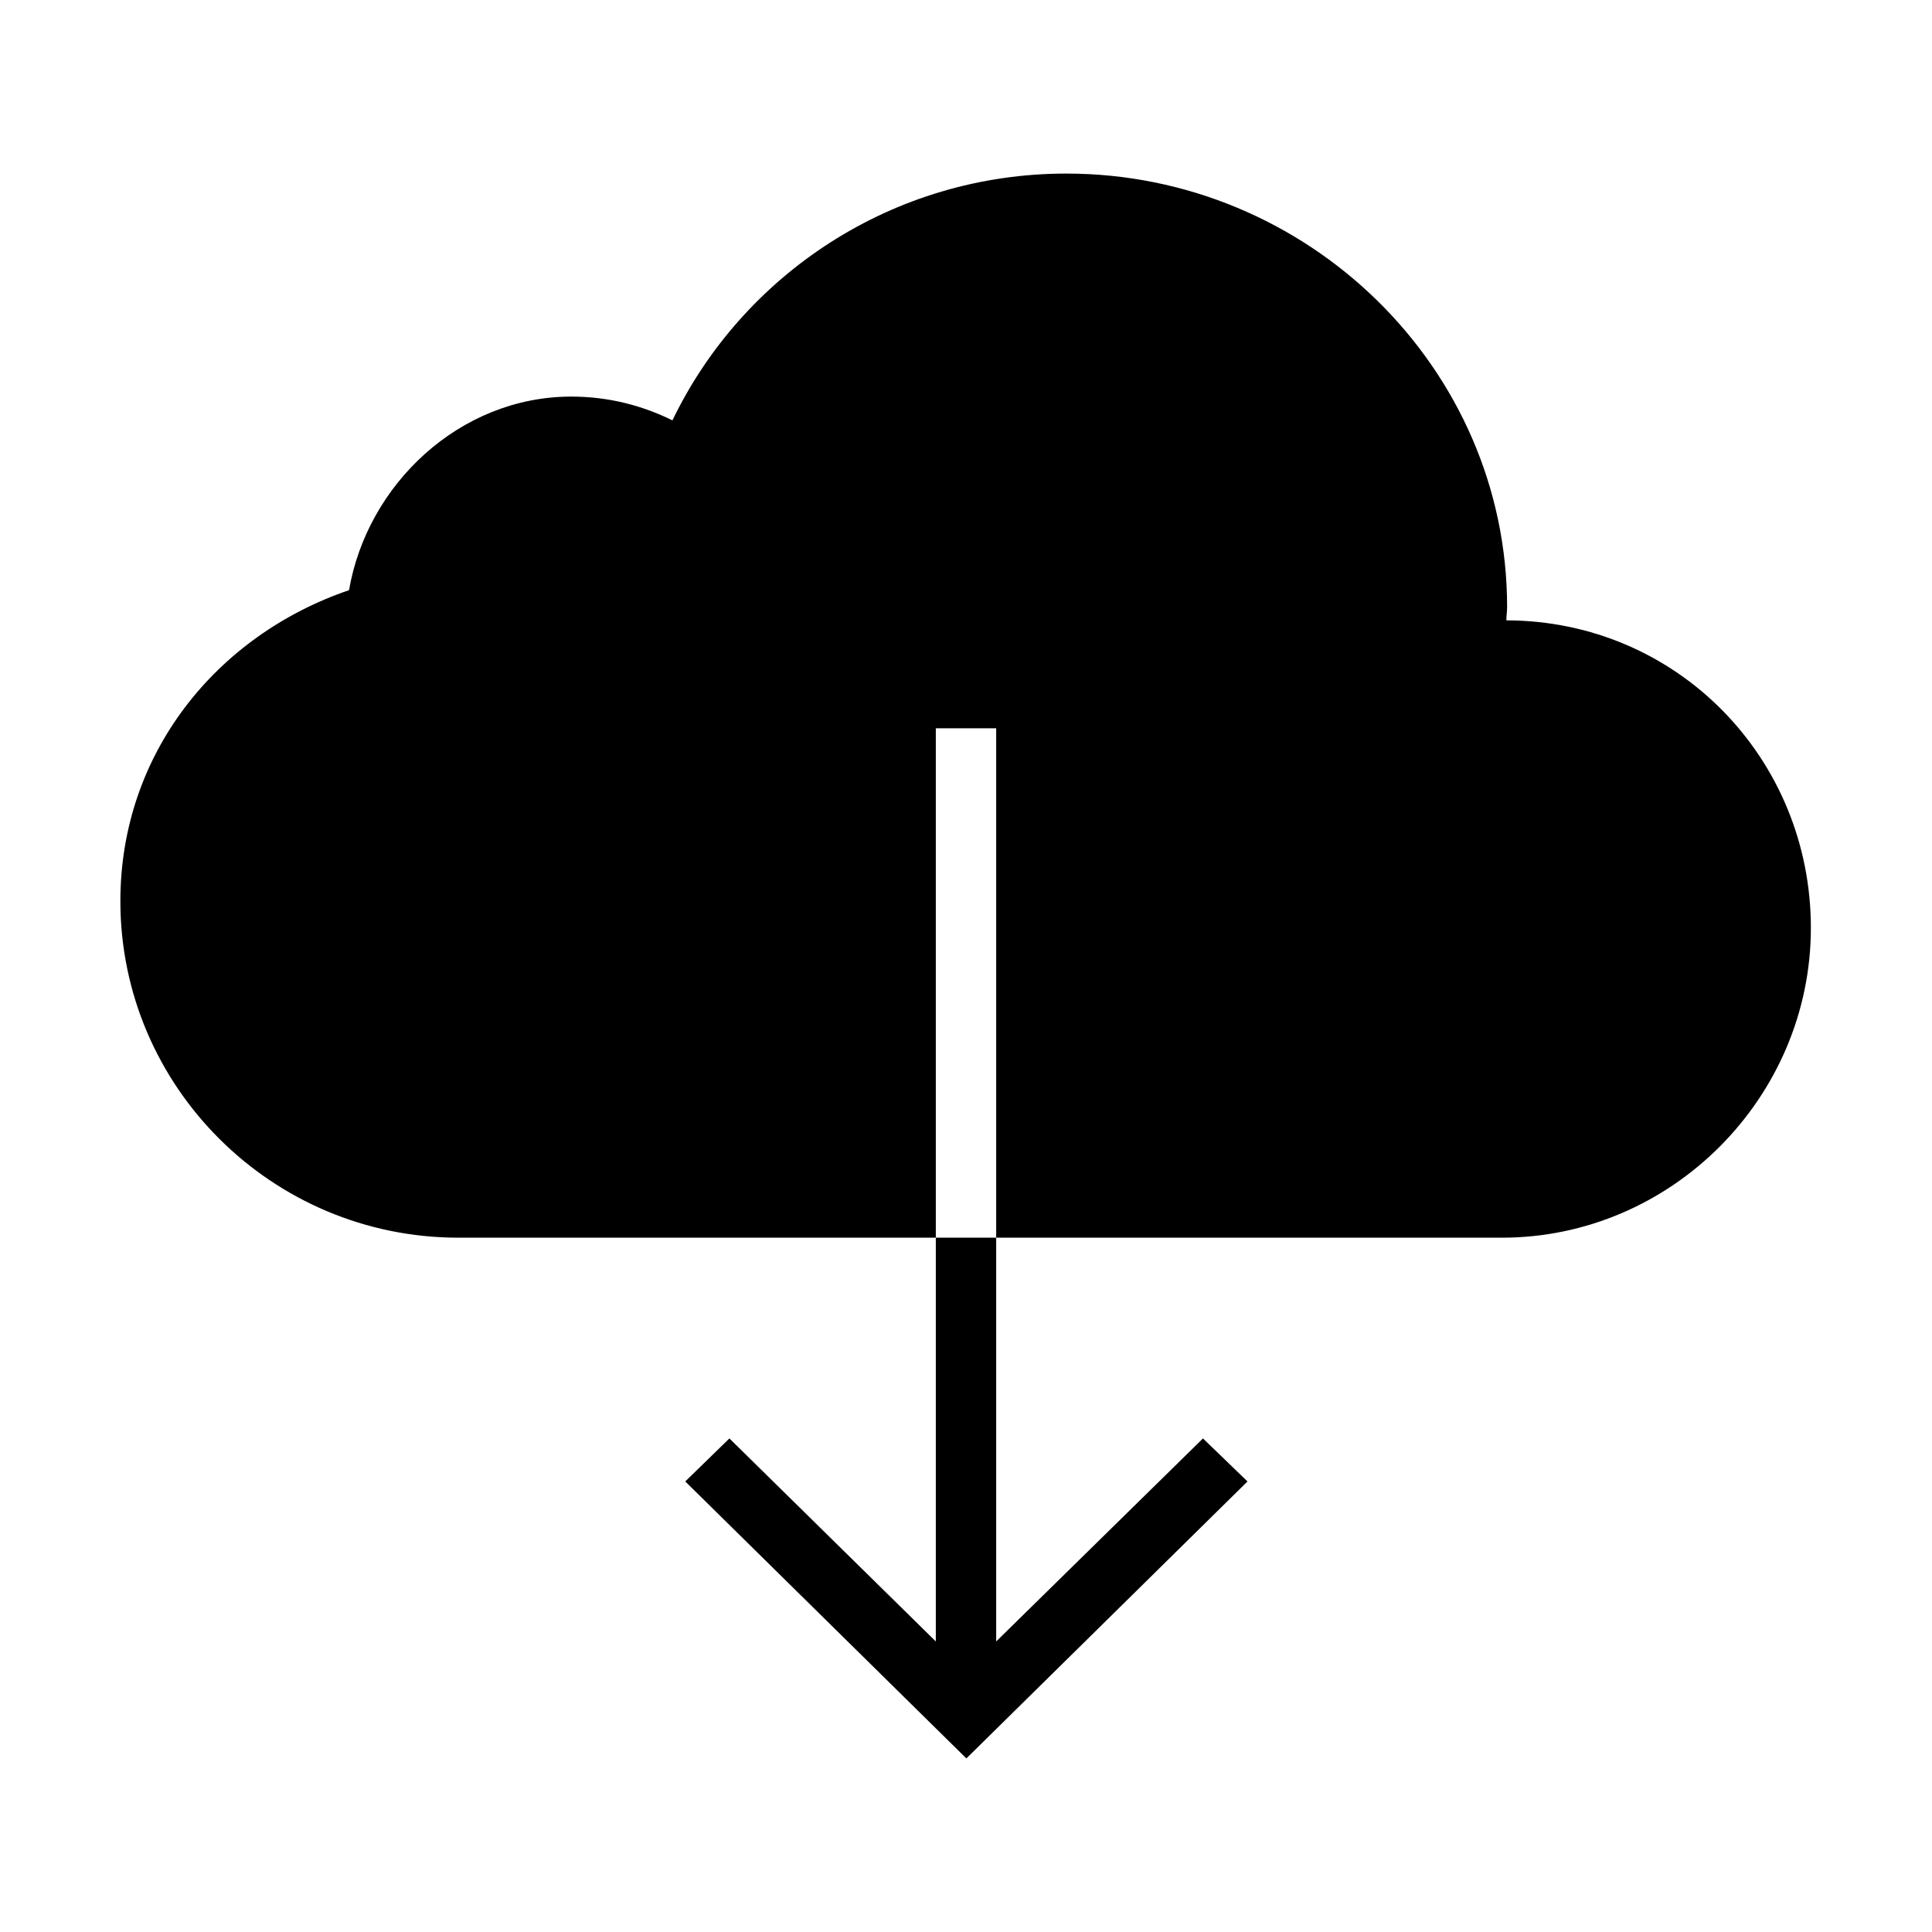
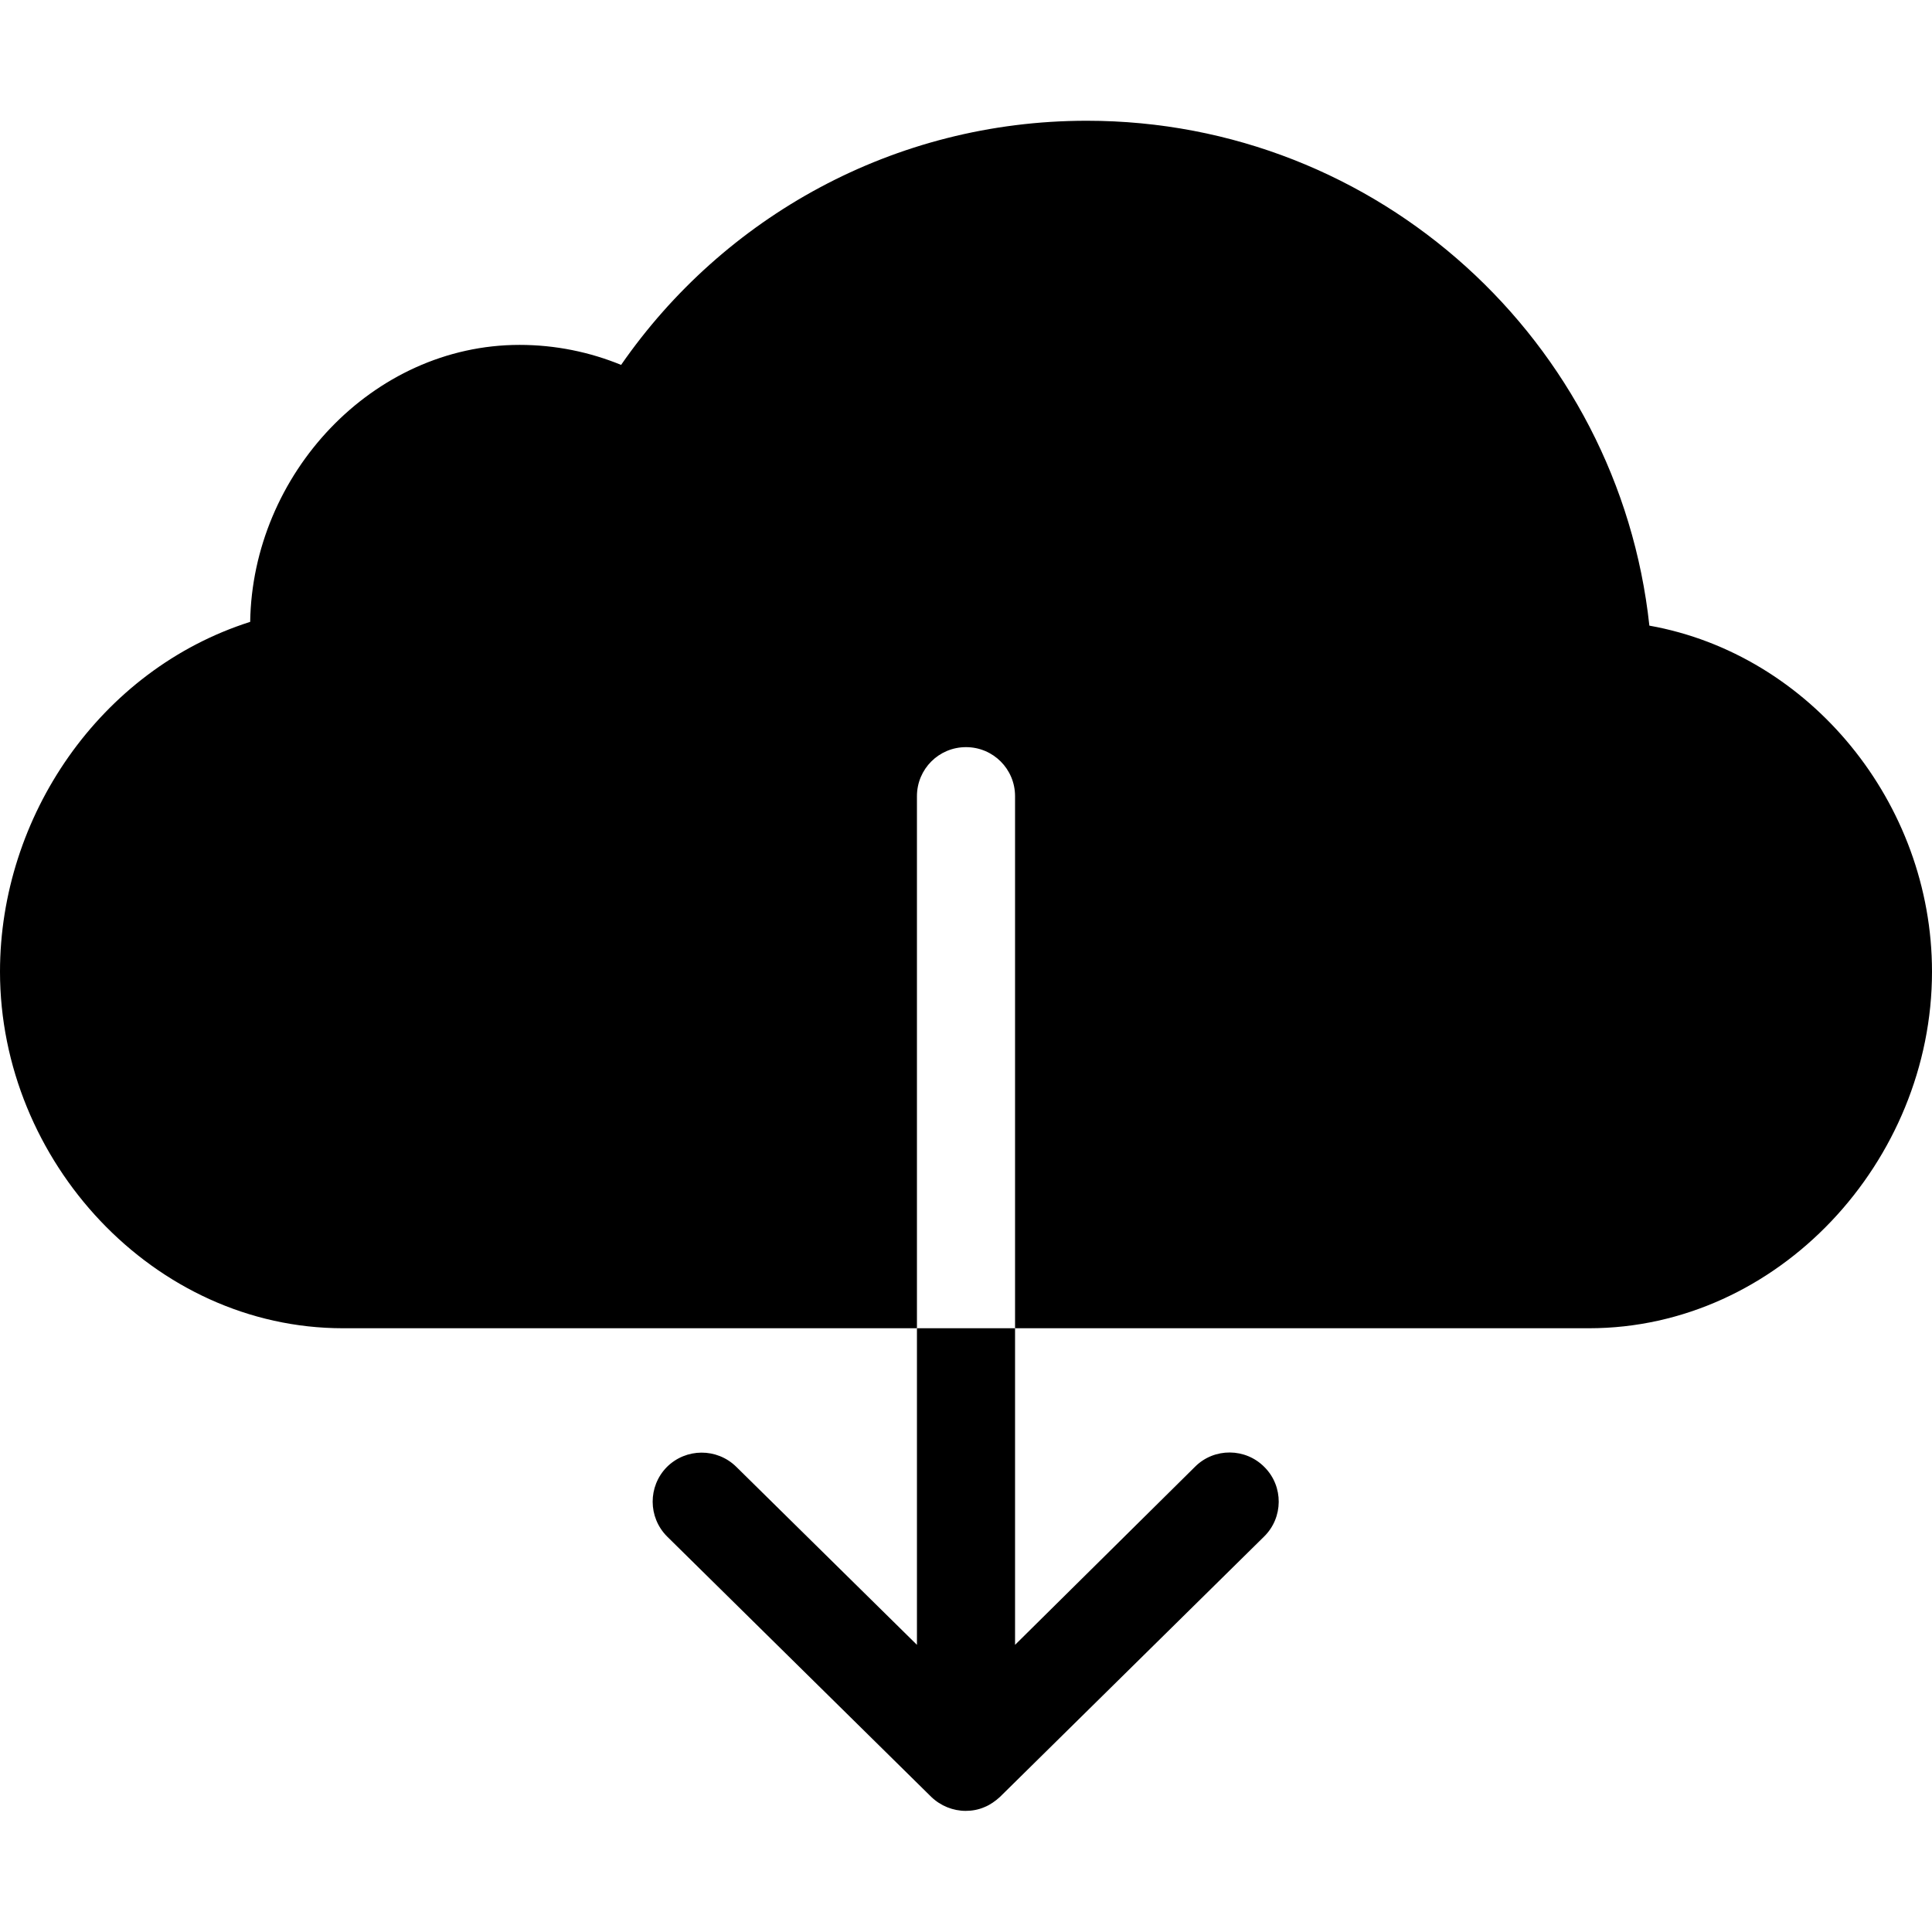
- <svg xmlns="http://www.w3.org/2000/svg" version="1.1" id="Layer_1" x="0px" y="0px" width="512px" height="512px" viewBox="0 0 512 512" style="enable-background:new 0 0 512 512;" xml:space="preserve">
+ <svg xmlns="http://www.w3.org/2000/svg" version="1.1" id="Layer_1" x="0px" y="0px" viewBox="0 0 512 512" style="enable-background:new 0 0 512 512;" xml:space="preserve">
  <g>
-     <polygon points="248,435 193.3,381.2 181.6,392.6 256.1,466 330.6,392.6 318.8,381.2 264,435 264,328 248,328  " />
-     <path d="M399.2,164.4c0-1.2,0.2-2.3,0.2-3.5C399.4,97.4,346.5,46,282.6,46c-46.1,0-85.8,26.8-104.4,65.4c-8.1-4-17.1-6.3-26.8-6.3   c-29.6,0-54.1,23.3-58.9,51.3c-35.2,12-60.6,43.4-60.6,82.4c0,49.1,40.1,89.2,89.6,89.2H192h21h35V193h16v135h134   c45,0,81.9-37.2,81.9-82.1C479.9,201,444.5,164.5,399.2,164.4z" />
+     <path d="M437.1,165.8C429,90.6,365.4,32,288,32c-51.2,0-96.3,25.6-123.4,64.7c-8.3-3.4-17.4-5.3-26.9-5.3   c-39.1,0-70.8,34.4-71.4,73.4C26.4,177.5,0,216.5,0,257.5C0,307.7,40.7,352,90.9,352H243V211c0-7.2,5.8-13,13-13s13,5.8,13,13v141   h152.1c50.2,0,90.9-44.3,90.9-94.5C512,212.8,479.7,173.4,437.1,165.8z" />
+     <path d="M243,435.9l-47.9-47.2c-5.1-5-13.3-5-18.4,0.1c-5,5.1-5,13.3,0.1,18.4l70,69c2.5,2.4,5.8,3.7,9.1,3.7c1.7,0,3.4-0.3,5-1   c1.5-0.6,2.9-1.6,4.1-2.7c0,0,0,0,0,0l70-69c5.1-5,5.2-13.3,0.1-18.4c-5-5.1-13.3-5.2-18.4-0.1L269,435.9V352h-26V435.9z" />
  </g>
</svg>
